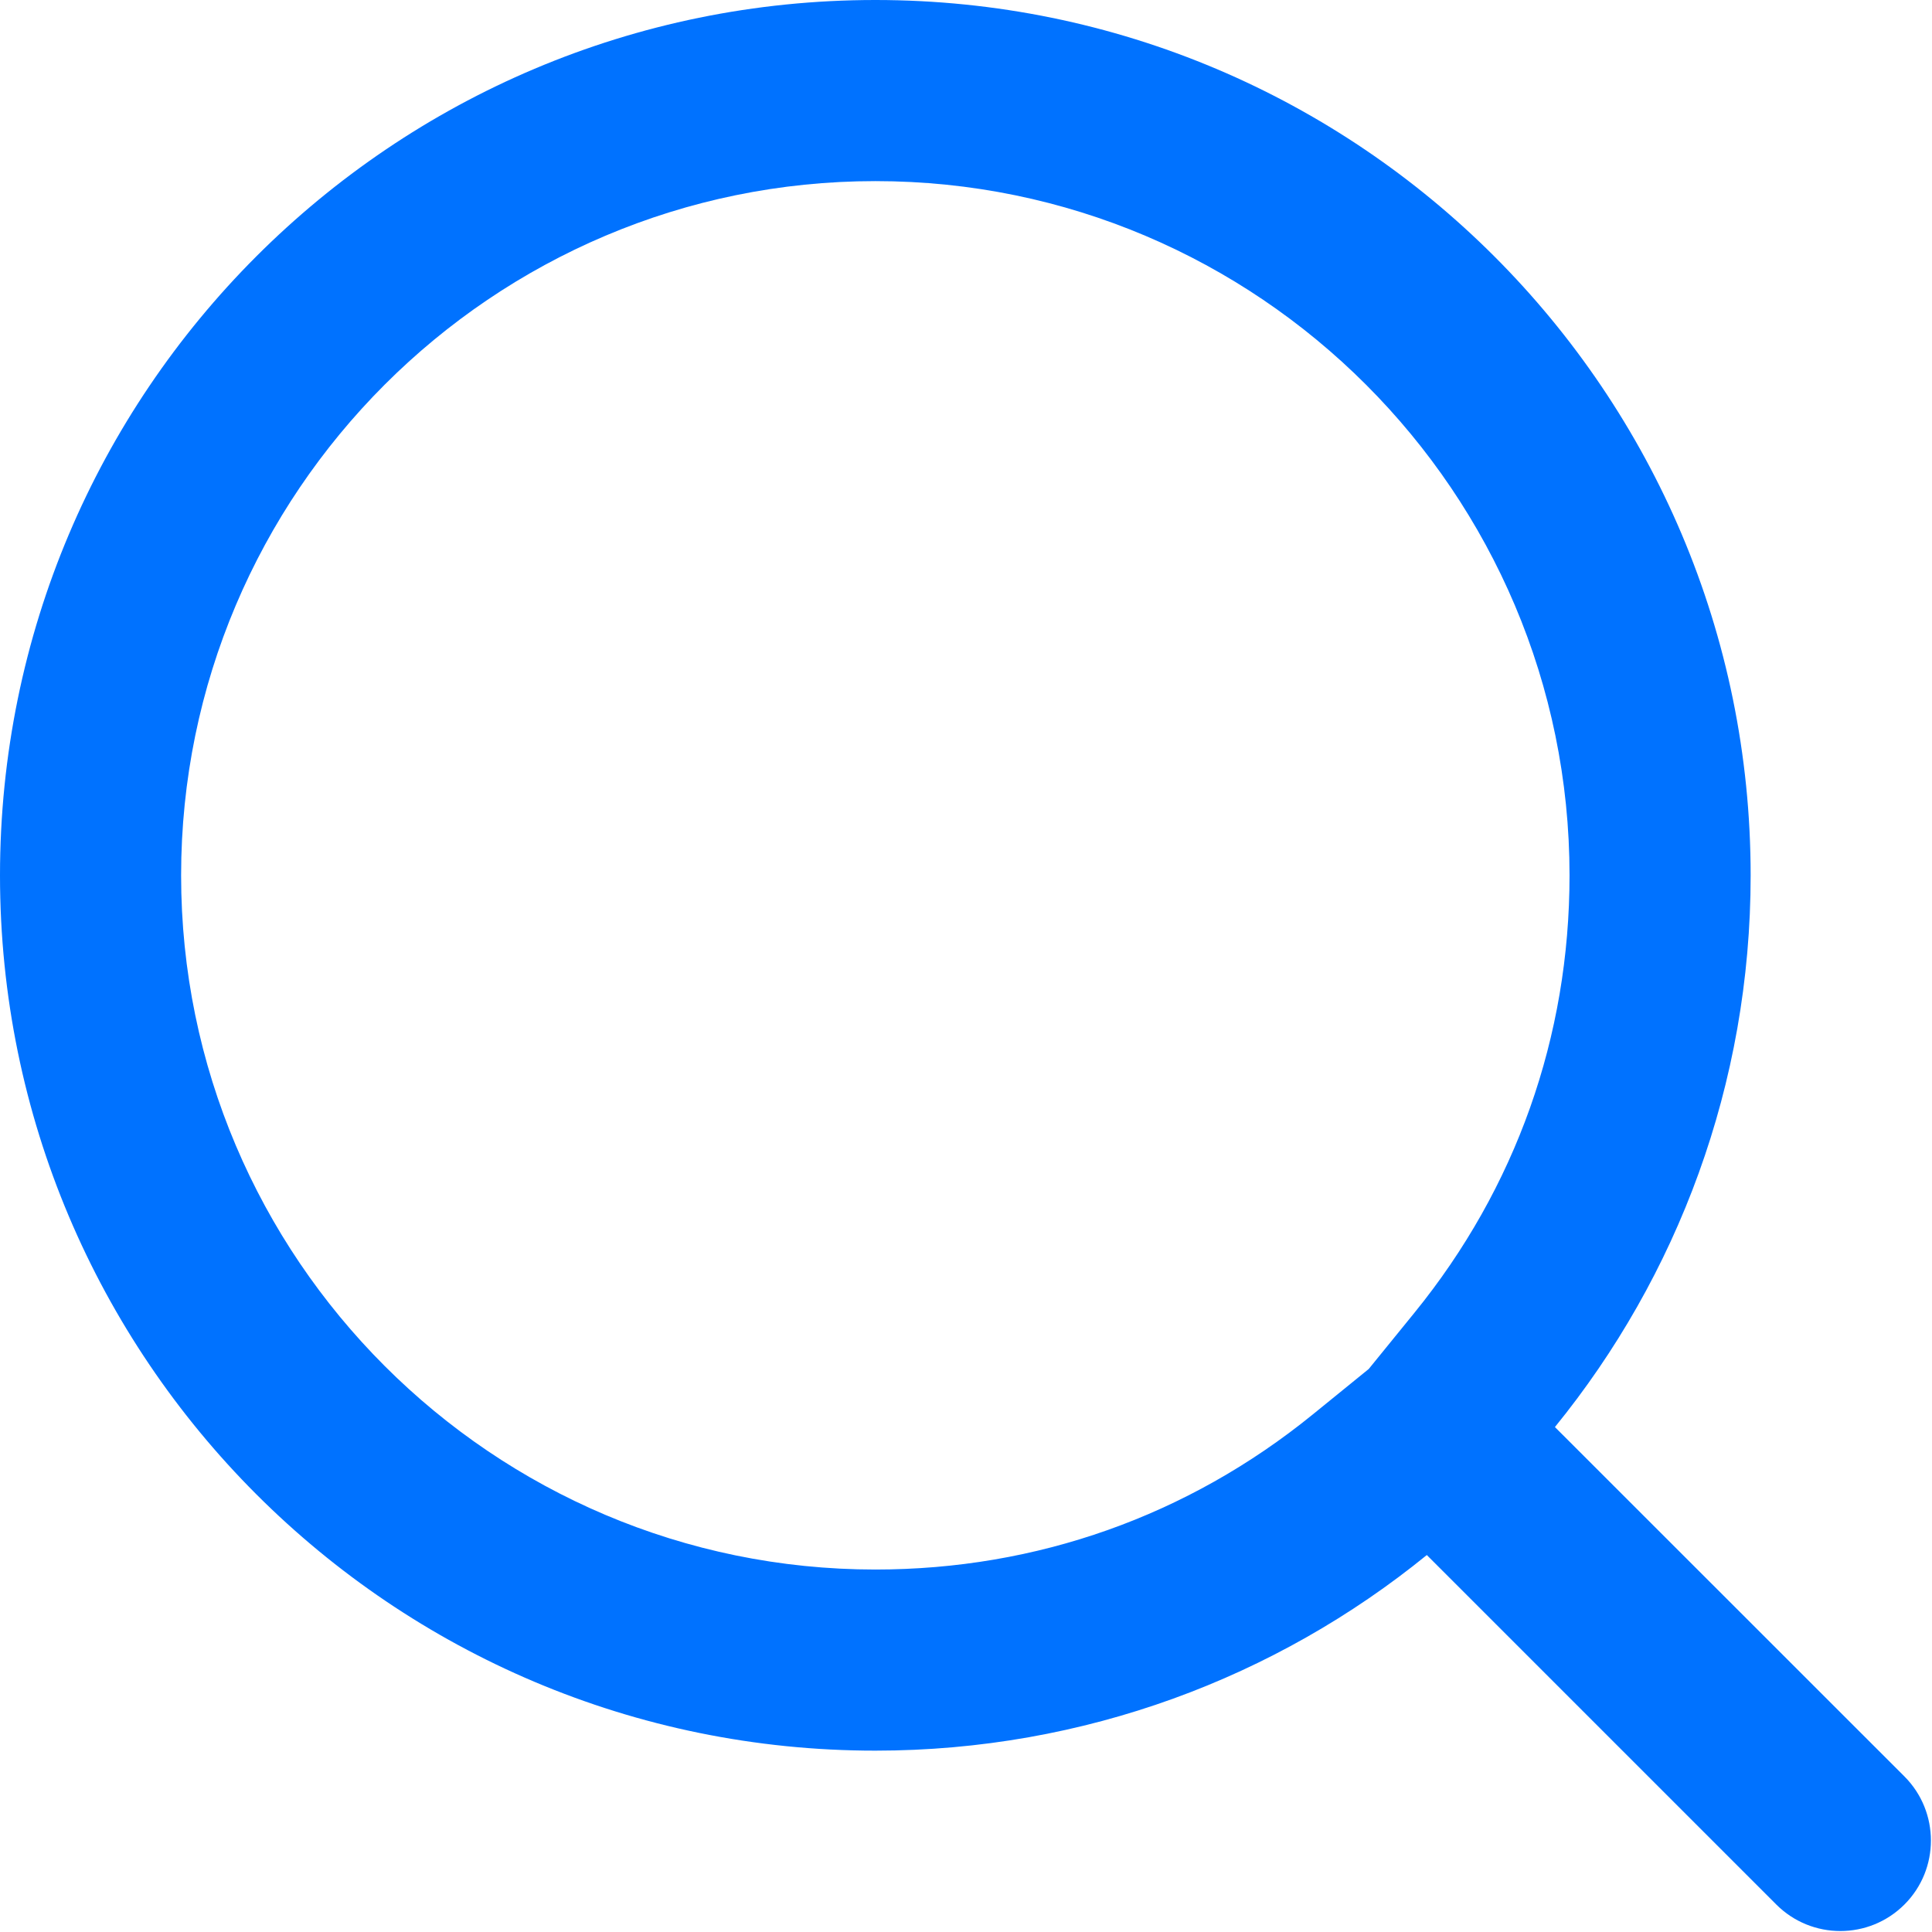
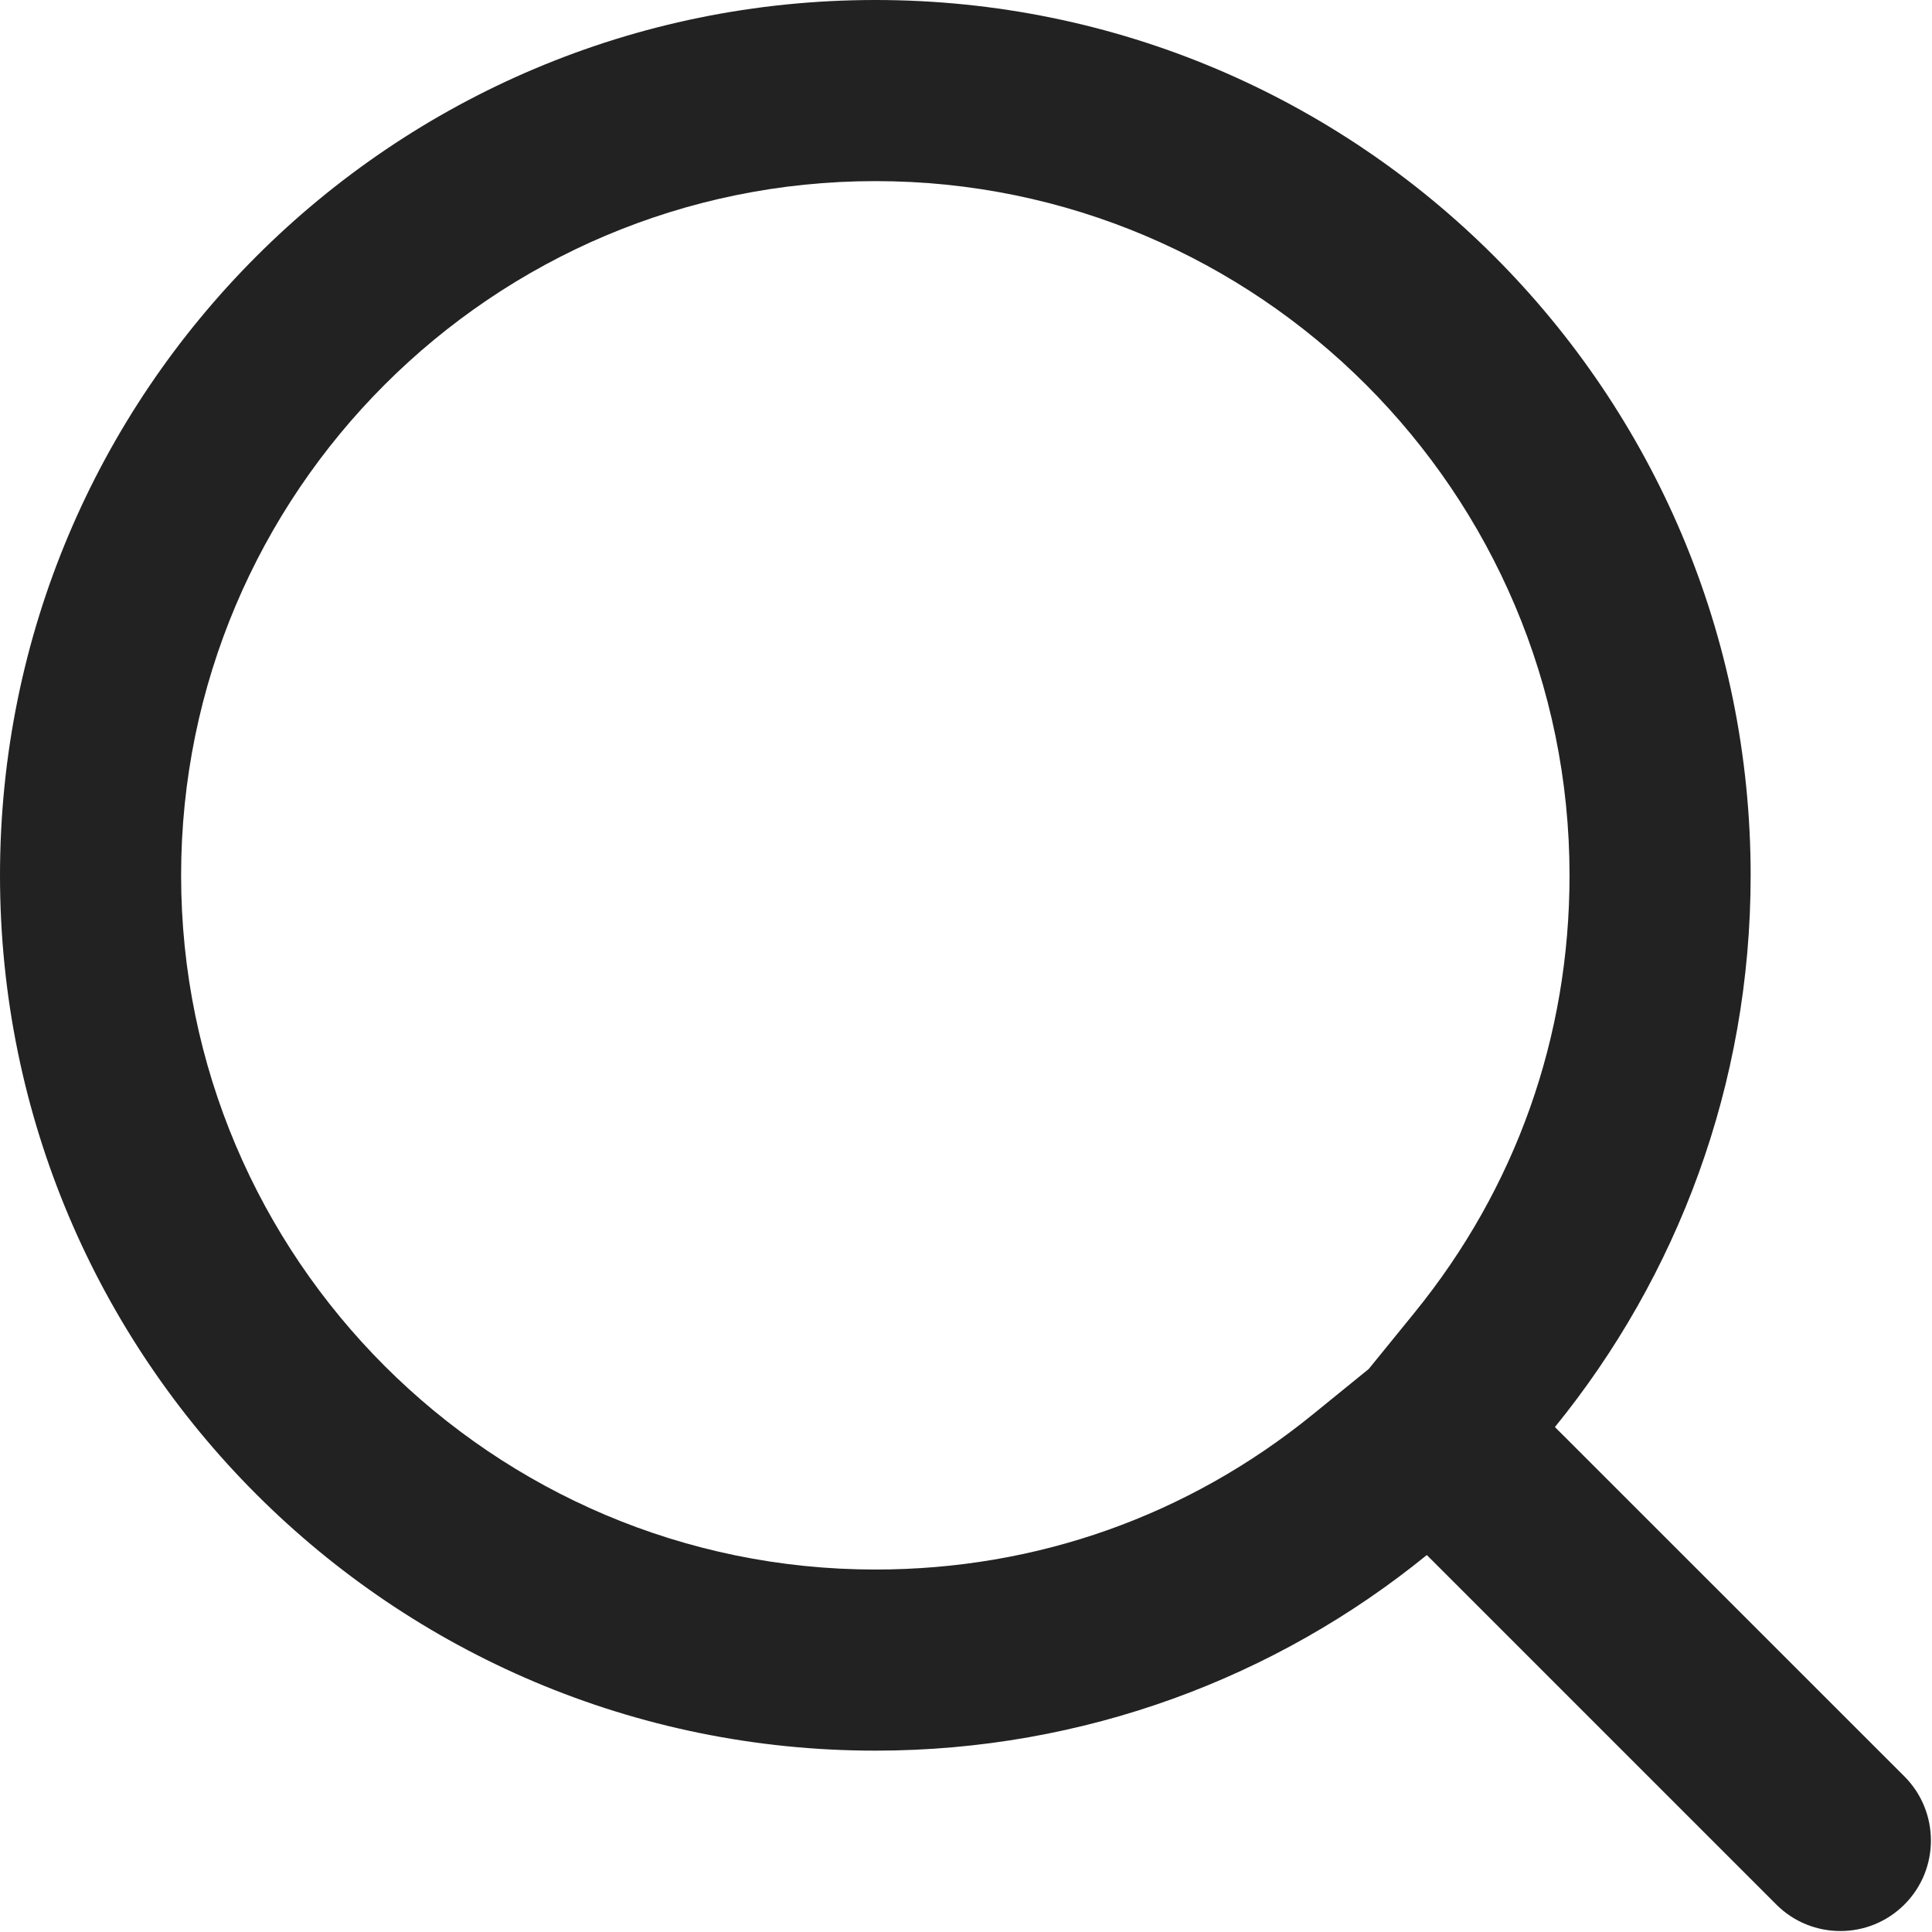
<svg xmlns="http://www.w3.org/2000/svg" width="16" height="16.001" viewBox="0 0 16 16.001">
  <g id="ic_검색" transform="translate(-2.001 -2.435)">
    <rect id="area" width="16" height="16" transform="translate(2.001 2.436)" fill="#e94a6b" opacity="0" />
    <g id="Union_93" data-name="Union 93" transform="translate(2.001 2.435)" fill="none">
      <path d="M14.711,15.773l-2.894-2.894a7.249,7.249,0,1,1,1.061-1.061l2.894,2.894a.75.75,0,1,1-1.061,1.06Z" stroke="none" />
-       <path d="M 7.25 12.999 C 8.585 12.999 9.838 12.555 10.872 11.715 L 11.336 11.338 L 11.714 10.873 C 12.555 9.839 12.999 8.586 12.999 7.25 C 12.999 4.079 10.42 1.5 7.25 1.5 C 4.079 1.5 1.5 4.079 1.5 7.25 C 1.5 10.42 4.079 12.999 7.25 12.999 M 15.242 15.993 C 15.05 15.993 14.858 15.92 14.711 15.773 L 11.817 12.879 C 10.571 13.892 8.981 14.499 7.25 14.499 C 3.245 14.499 2.670288097306184e-07 11.254 2.670288097306184e-07 7.25 C 2.670288097306184e-07 3.245 3.245 5.082397365185898e-06 7.25 5.082397365185898e-06 C 11.254 5.082397365185898e-06 14.499 3.245 14.499 7.25 C 14.499 8.982 13.892 10.572 12.878 11.819 L 15.773 14.713 C 16.065 15.006 16.065 15.481 15.773 15.773 C 15.626 15.92 15.434 15.993 15.242 15.993 Z" stroke="none" fill="#0072ff" />
+       <path d="M 7.25 12.999 C 8.585 12.999 9.838 12.555 10.872 11.715 L 11.336 11.338 L 11.714 10.873 C 12.555 9.839 12.999 8.586 12.999 7.25 C 12.999 4.079 10.42 1.5 7.25 1.5 C 4.079 1.5 1.5 4.079 1.5 7.25 C 1.5 10.42 4.079 12.999 7.25 12.999 M 15.242 15.993 C 15.05 15.993 14.858 15.92 14.711 15.773 L 11.817 12.879 C 10.571 13.892 8.981 14.499 7.25 14.499 C 3.245 14.499 2.670288097306184e-07 11.254 2.670288097306184e-07 7.25 C 2.670288097306184e-07 3.245 3.245 5.082397365185898e-06 7.25 5.082397365185898e-06 C 11.254 5.082397365185898e-06 14.499 3.245 14.499 7.25 C 14.499 8.982 13.892 10.572 12.878 11.819 L 15.773 14.713 C 16.065 15.006 16.065 15.481 15.773 15.773 C 15.626 15.92 15.434 15.993 15.242 15.993 Z" stroke="none" fill="#222" />
    </g>
  </g>
</svg>
